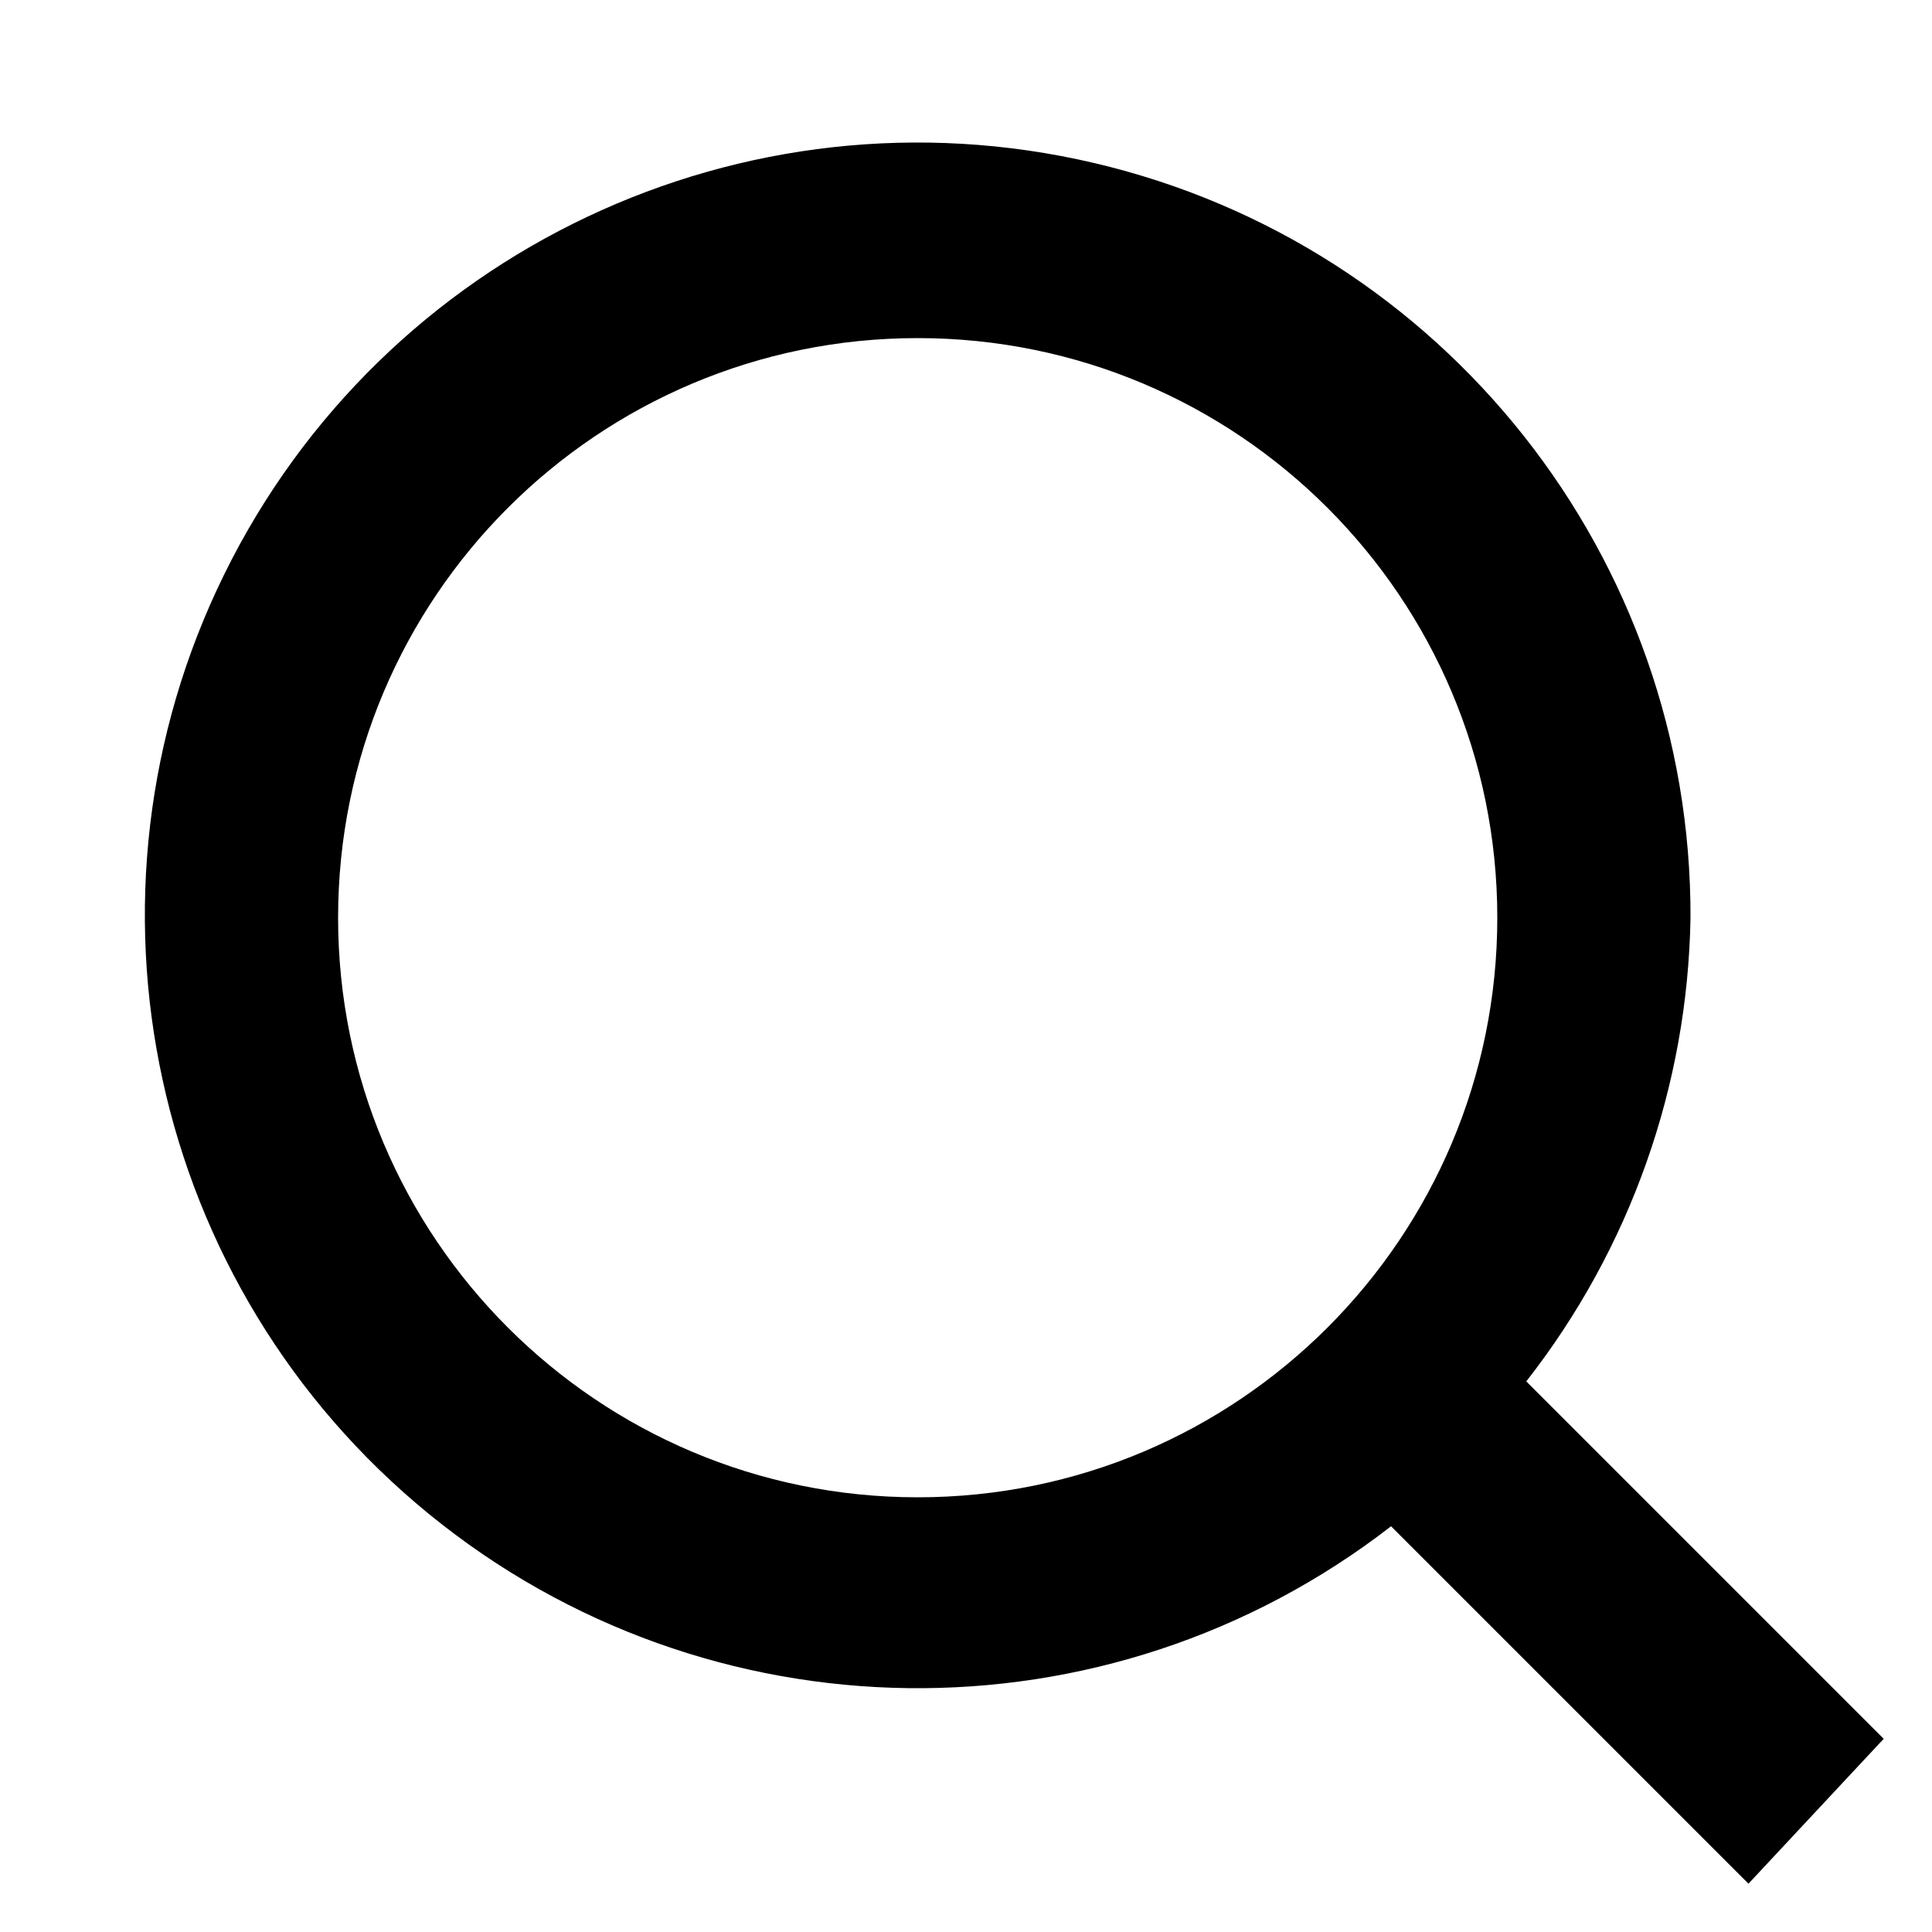
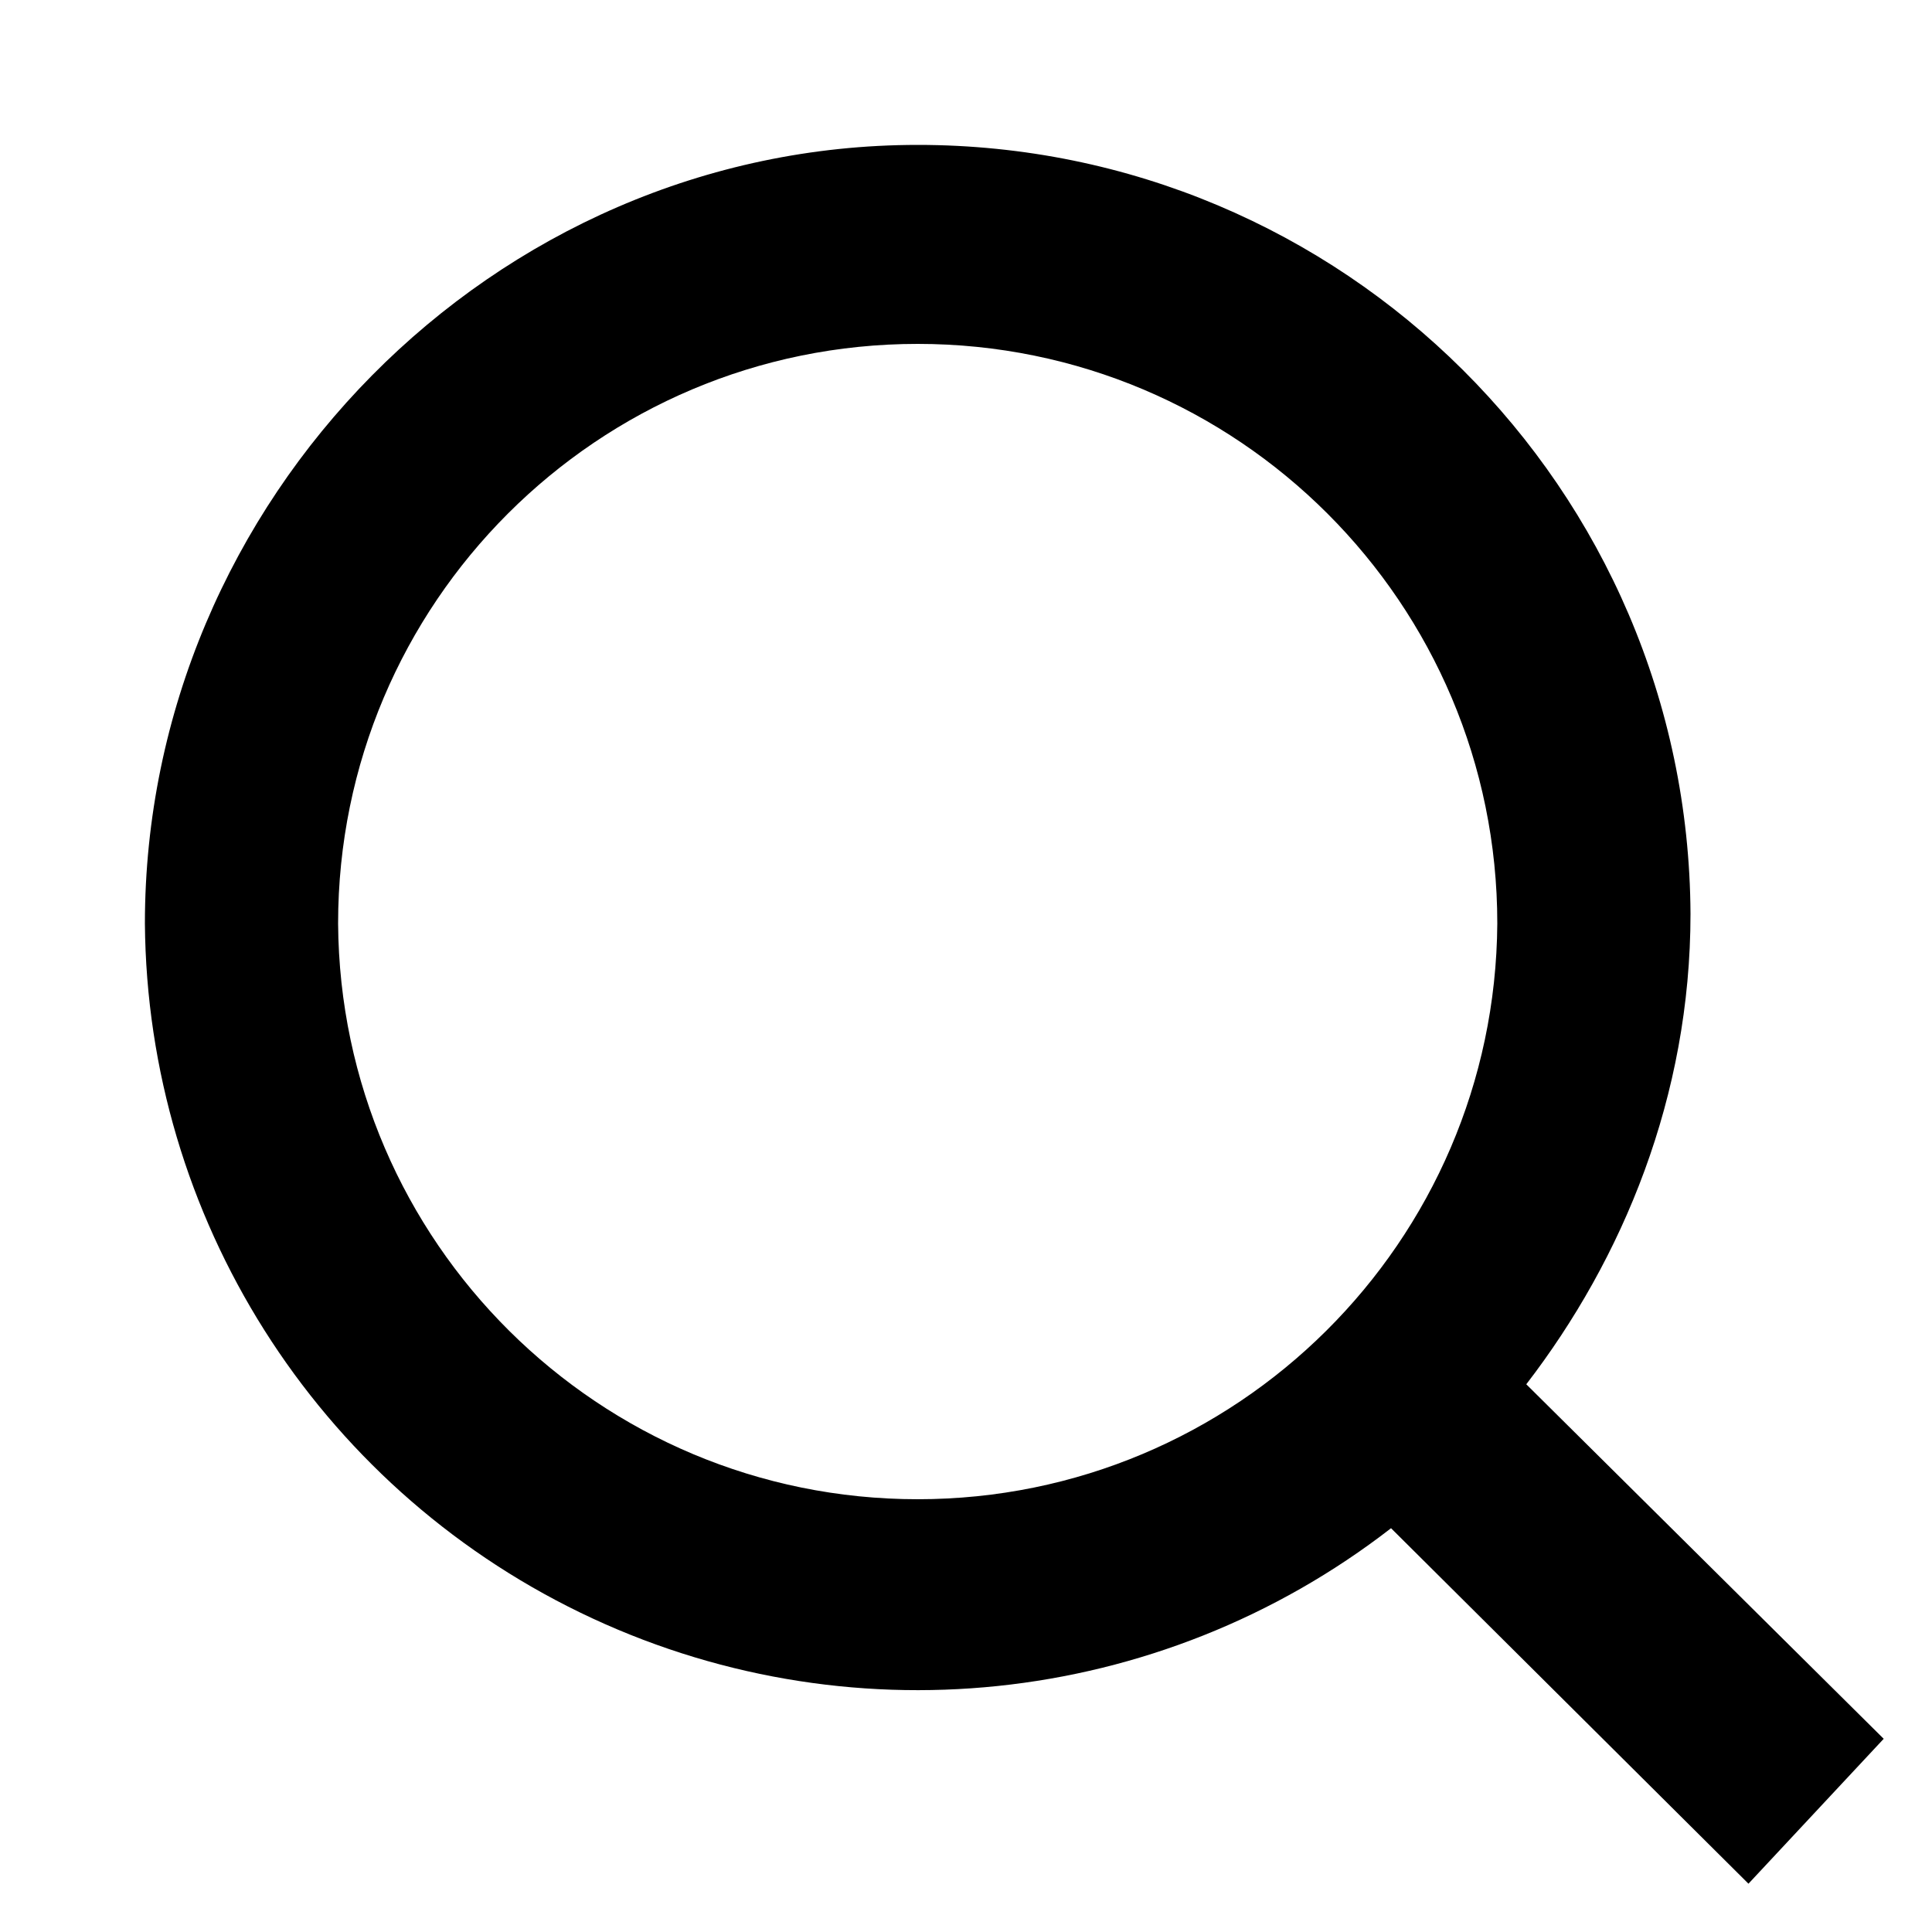
- <svg xmlns="http://www.w3.org/2000/svg" width="20" height="20" fill="none" viewBox="0 0 20 20">
-   <path fill="#000" d="m19.5 18-3.7-3.7a8 8 0 0 0 1.7-4.8 8 8 0 1 0-3.1 6.3l3.7 3.7 1.4-1.5Zm-10-2.5a6 6 0 0 1-6-6 6 6 0 0 1 12 0 6 6 0 0 1-6 6Z" />
+ <svg xmlns="http://www.w3.org/2000/svg" width="20" height="20" fill="none">
+   <path fill="#000" d="m19.5 18-3.7-3.67c1-1.3 1.7-2.98 1.7-4.87a8 8 0 0 0-8-7.96c-4.4 0-8 3.68-8 8.06a8 8 0 0 0 12.9 6.26l3.7 3.68 1.4-1.5Zm-10-2.48a6 6 0 0 1-6-5.96 6 6 0 0 1 12 0 6 6 0 0 1-6 5.96Z" />
</svg>
